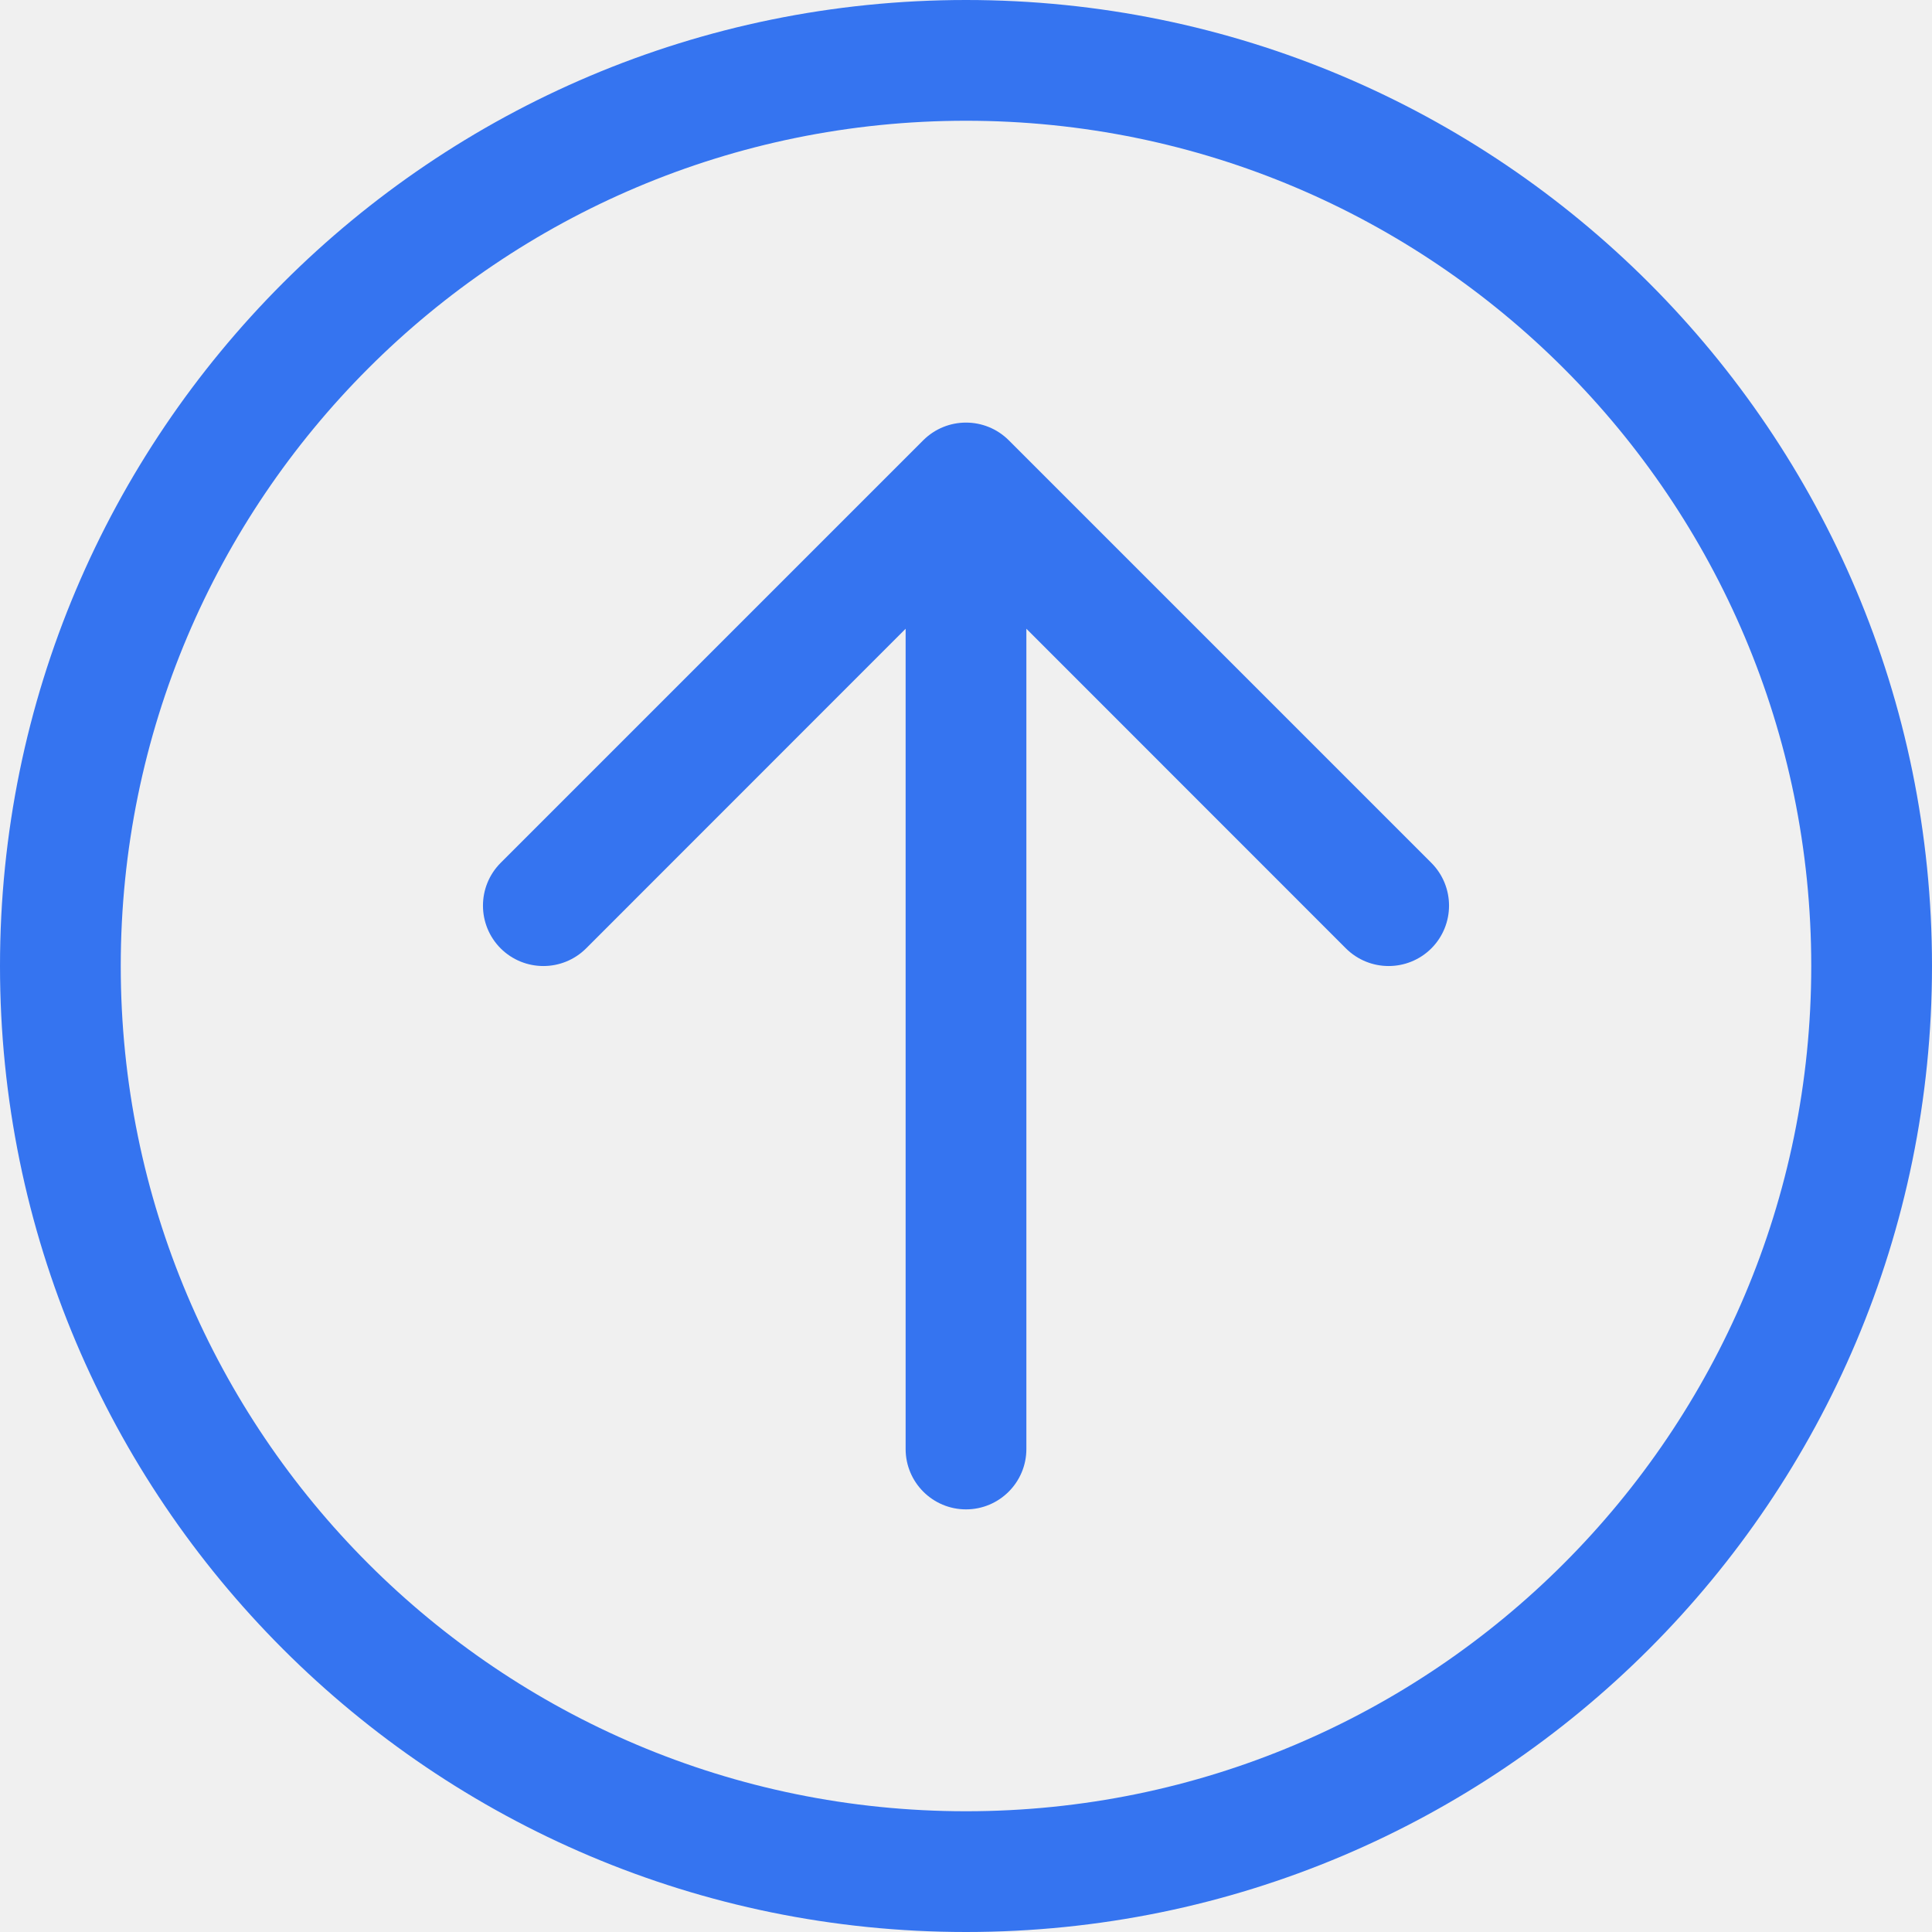
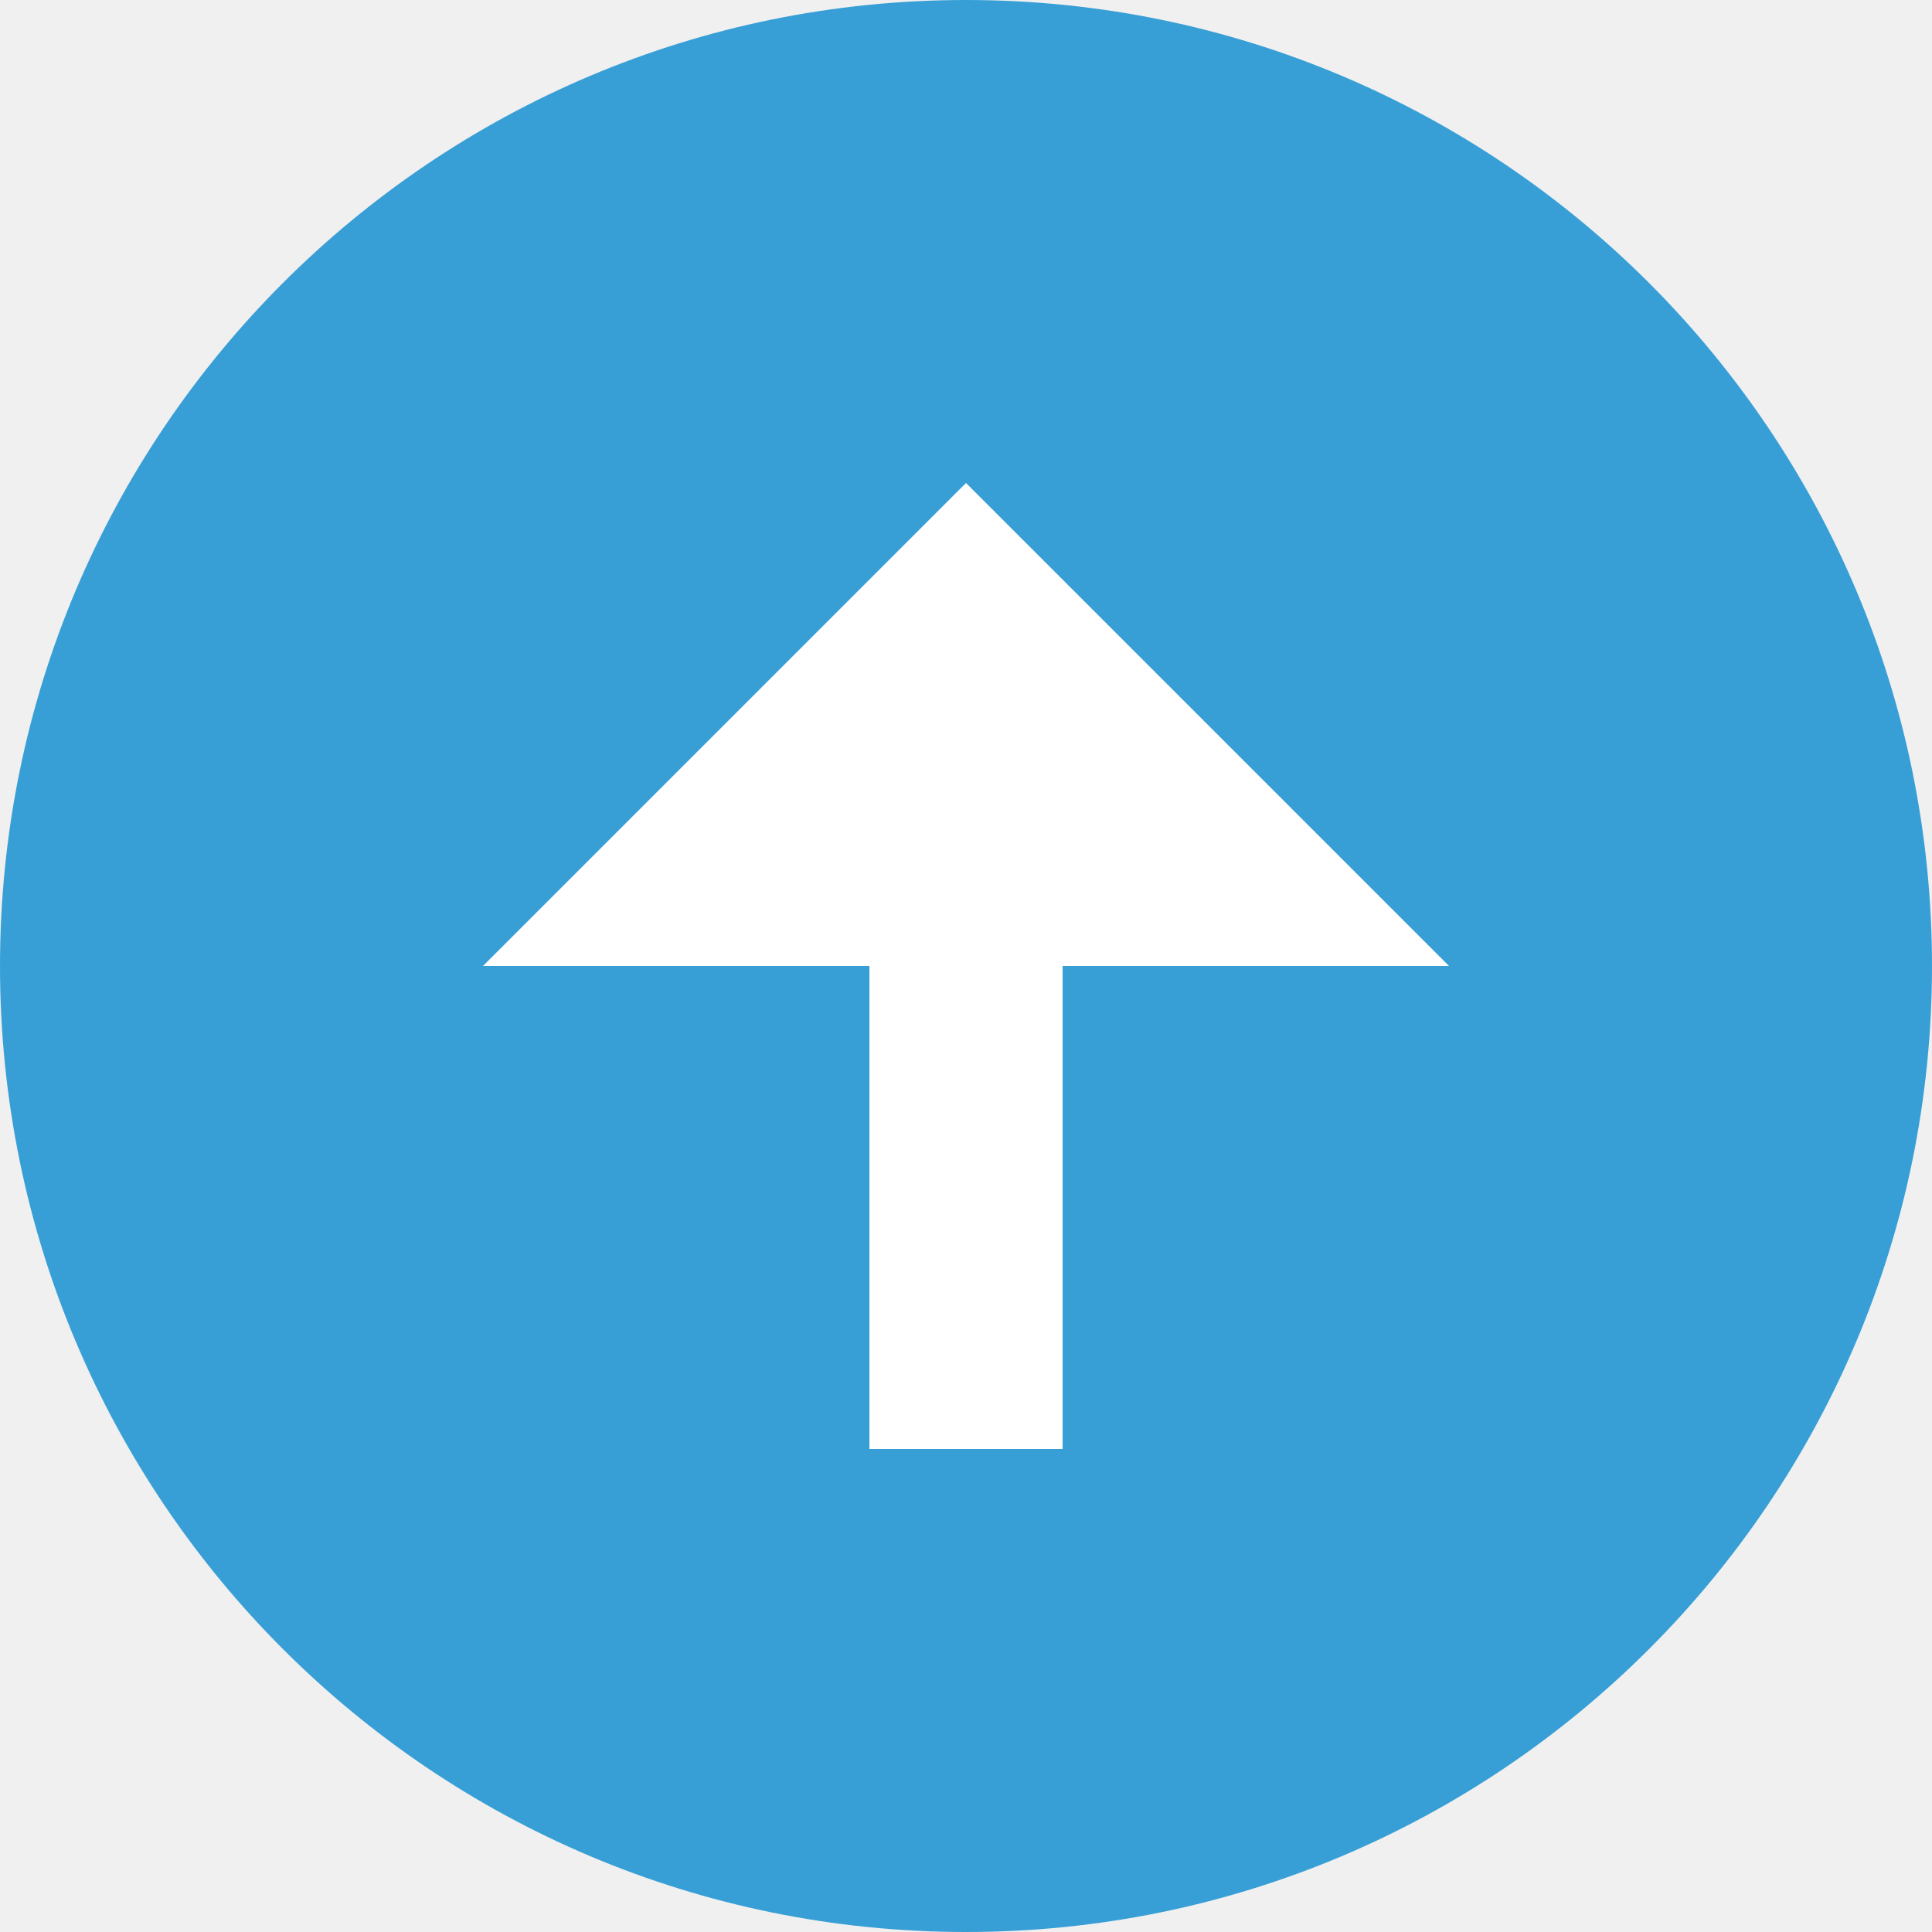
<svg xmlns="http://www.w3.org/2000/svg" width="16" height="16" viewBox="0 0 16 16" fill="none">
-   <g clip-path="url(#clip0_3936_48766)">
-     <path d="M8.5 5.207L11.146 7.854C11.342 8.049 11.658 8.049 11.854 7.854C12.049 7.658 12.049 7.342 11.854 7.146L8.354 3.646C8.158 3.451 7.842 3.451 7.646 3.646L4.146 7.146C3.951 7.342 3.951 7.658 4.146 7.854C4.342 8.049 4.658 8.049 4.854 7.854L7.5 5.207V12C7.5 12.276 7.724 12.5 8 12.5C8.276 12.5 8.5 12.276 8.5 12V5.207Z" fill="#3574F0" />
-     <path fill-rule="evenodd" clip-rule="evenodd" d="M8 16C12.418 16 16 12.418 16 8C16 3.582 12.418 0 8 0C3.582 0 0 3.582 0 8C0 12.418 3.582 16 8 16ZM8 15C11.866 15 15 11.866 15 8C15 4.134 11.866 1 8 1C4.134 1 1 4.134 1 8C1 11.866 4.134 15 8 15Z" fill="#3574F0" />
-   </g>
-   <defs>
-     <clipPath id="clip0_3936_48766">
-       <rect width="16" height="16" fill="white" transform="matrix(-1 0 0 1 16 0)" />
-     </clipPath>
-   </defs>
+   <rect width="16" height="16" rx="8" fill="#389FD6" />
+   <rect x="8.8" y="4.8" width="7.2" height="1.6" transform="rotate(90 8.80005 4.8)" fill="white" />
+   <path fill-rule="evenodd" clip-rule="evenodd" d="M8 4L12 8L4 8L8 4Z" fill="white" />
</svg>
